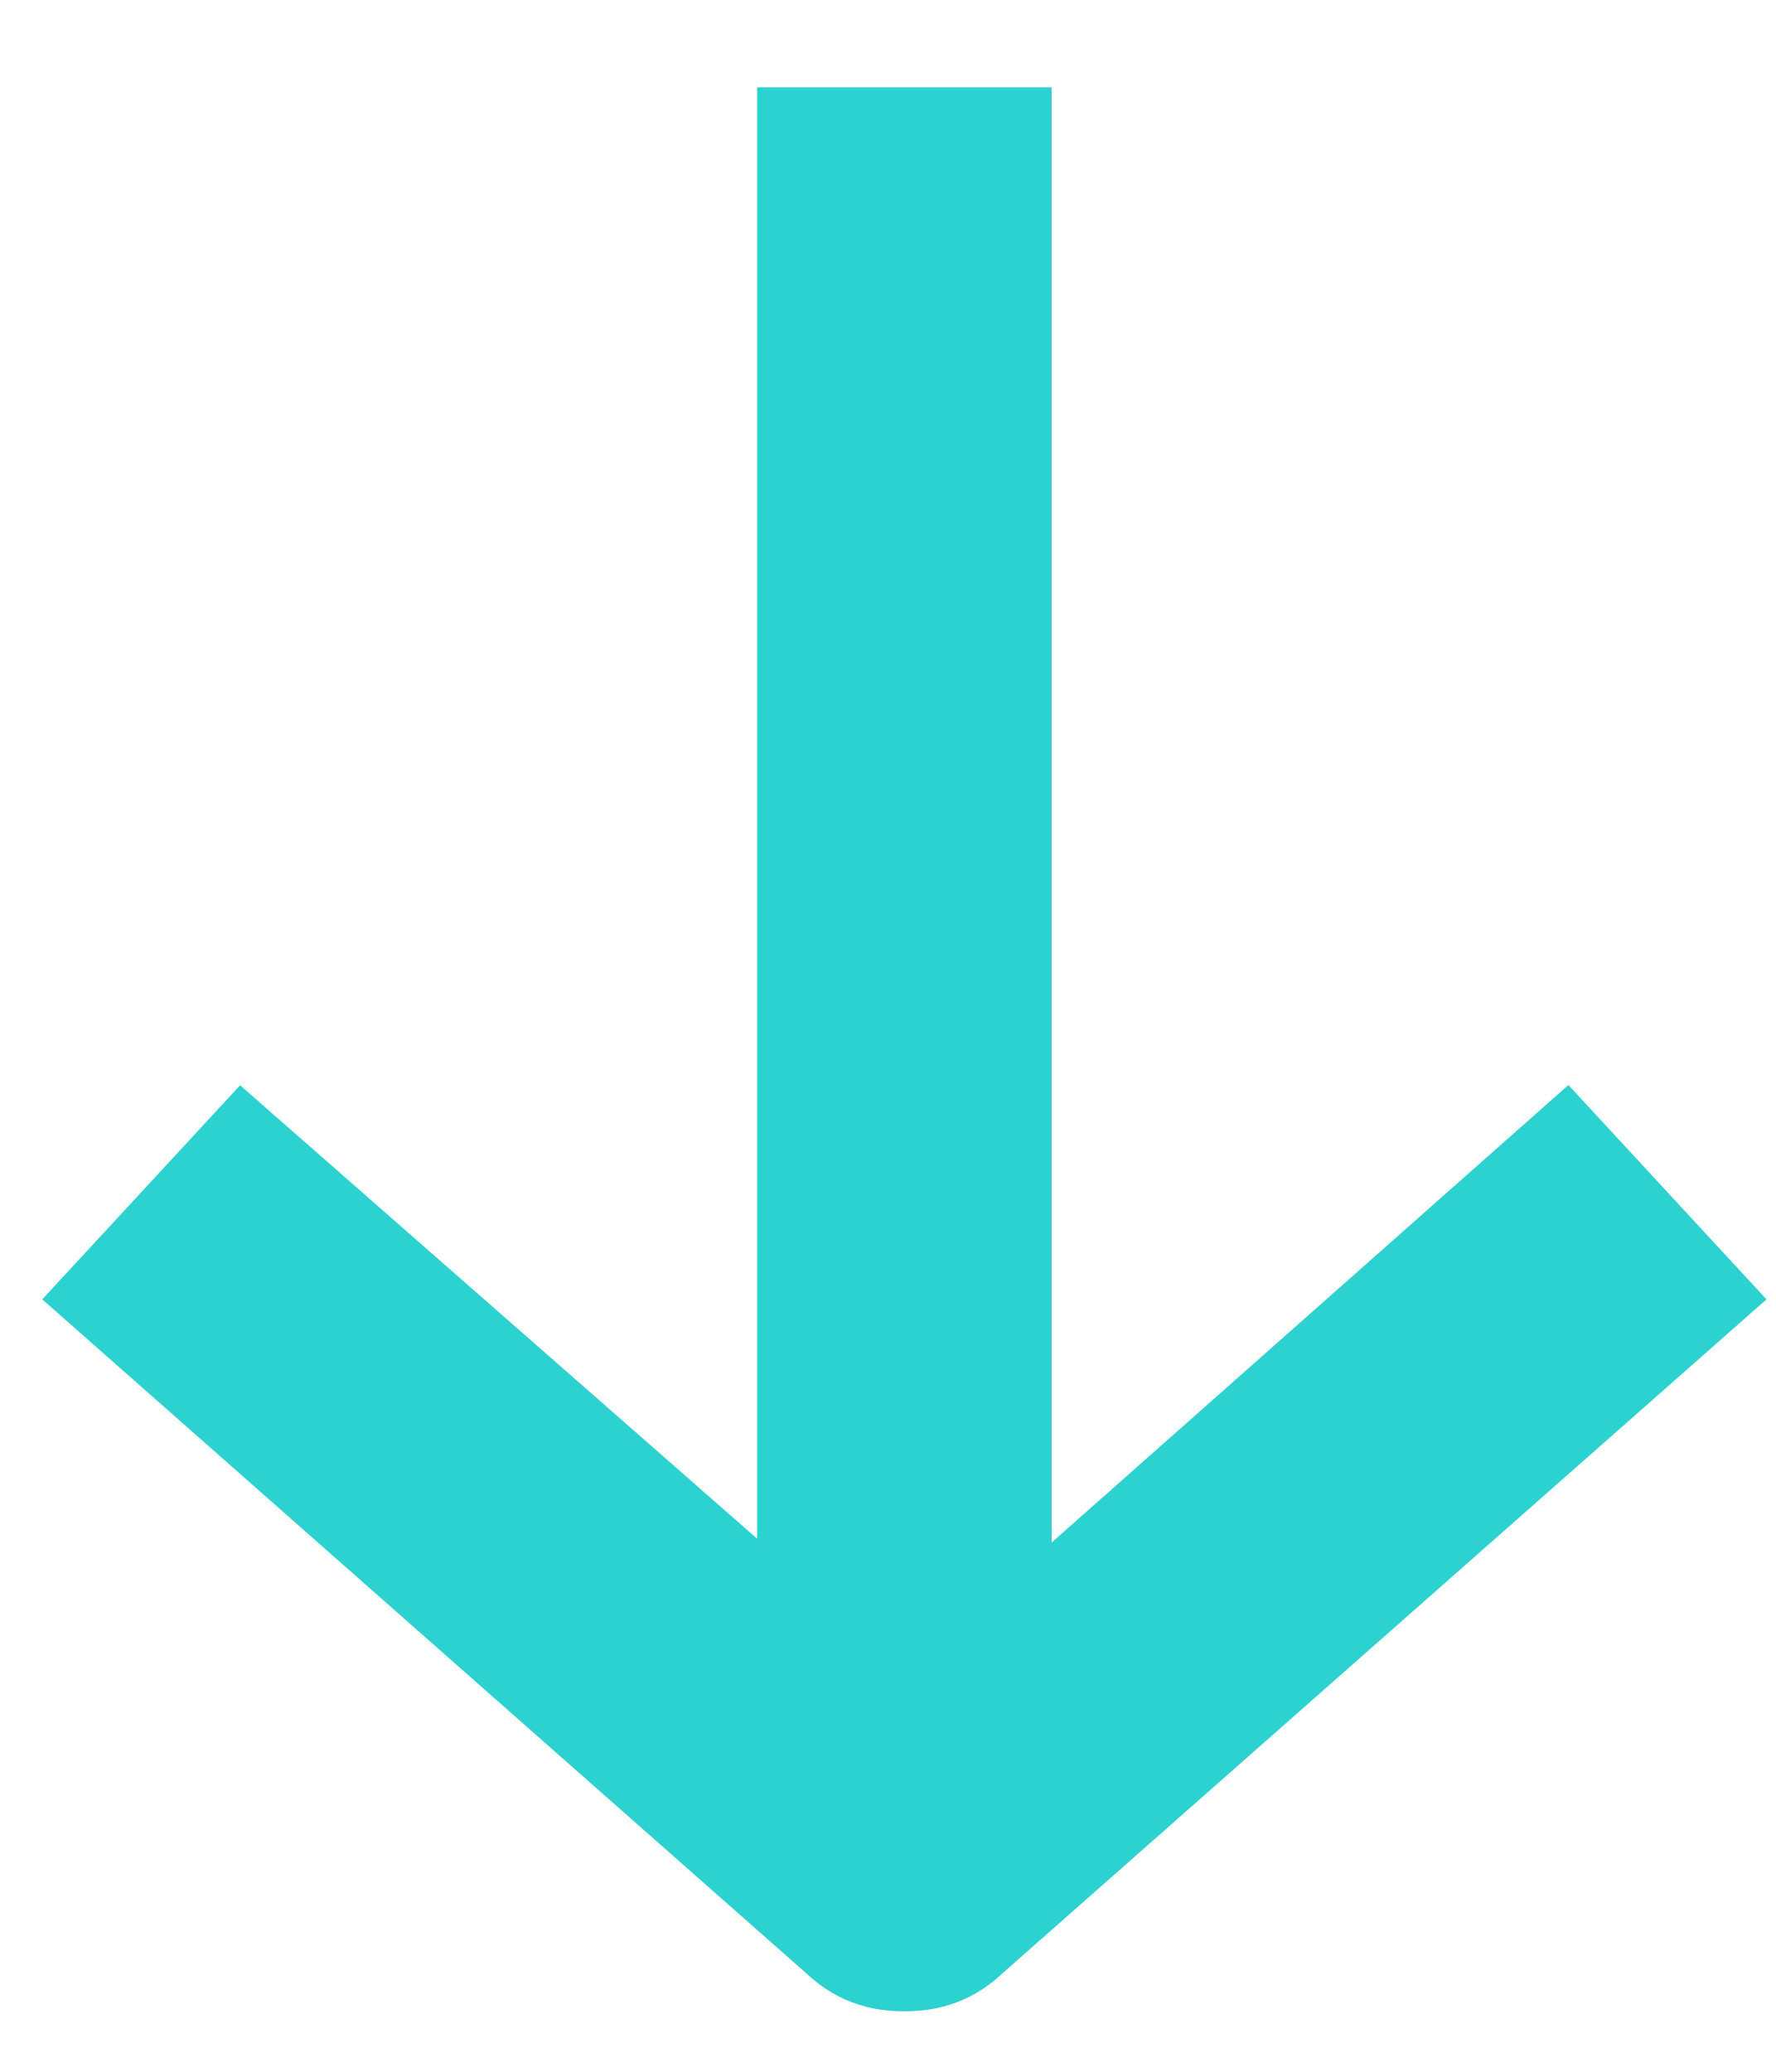
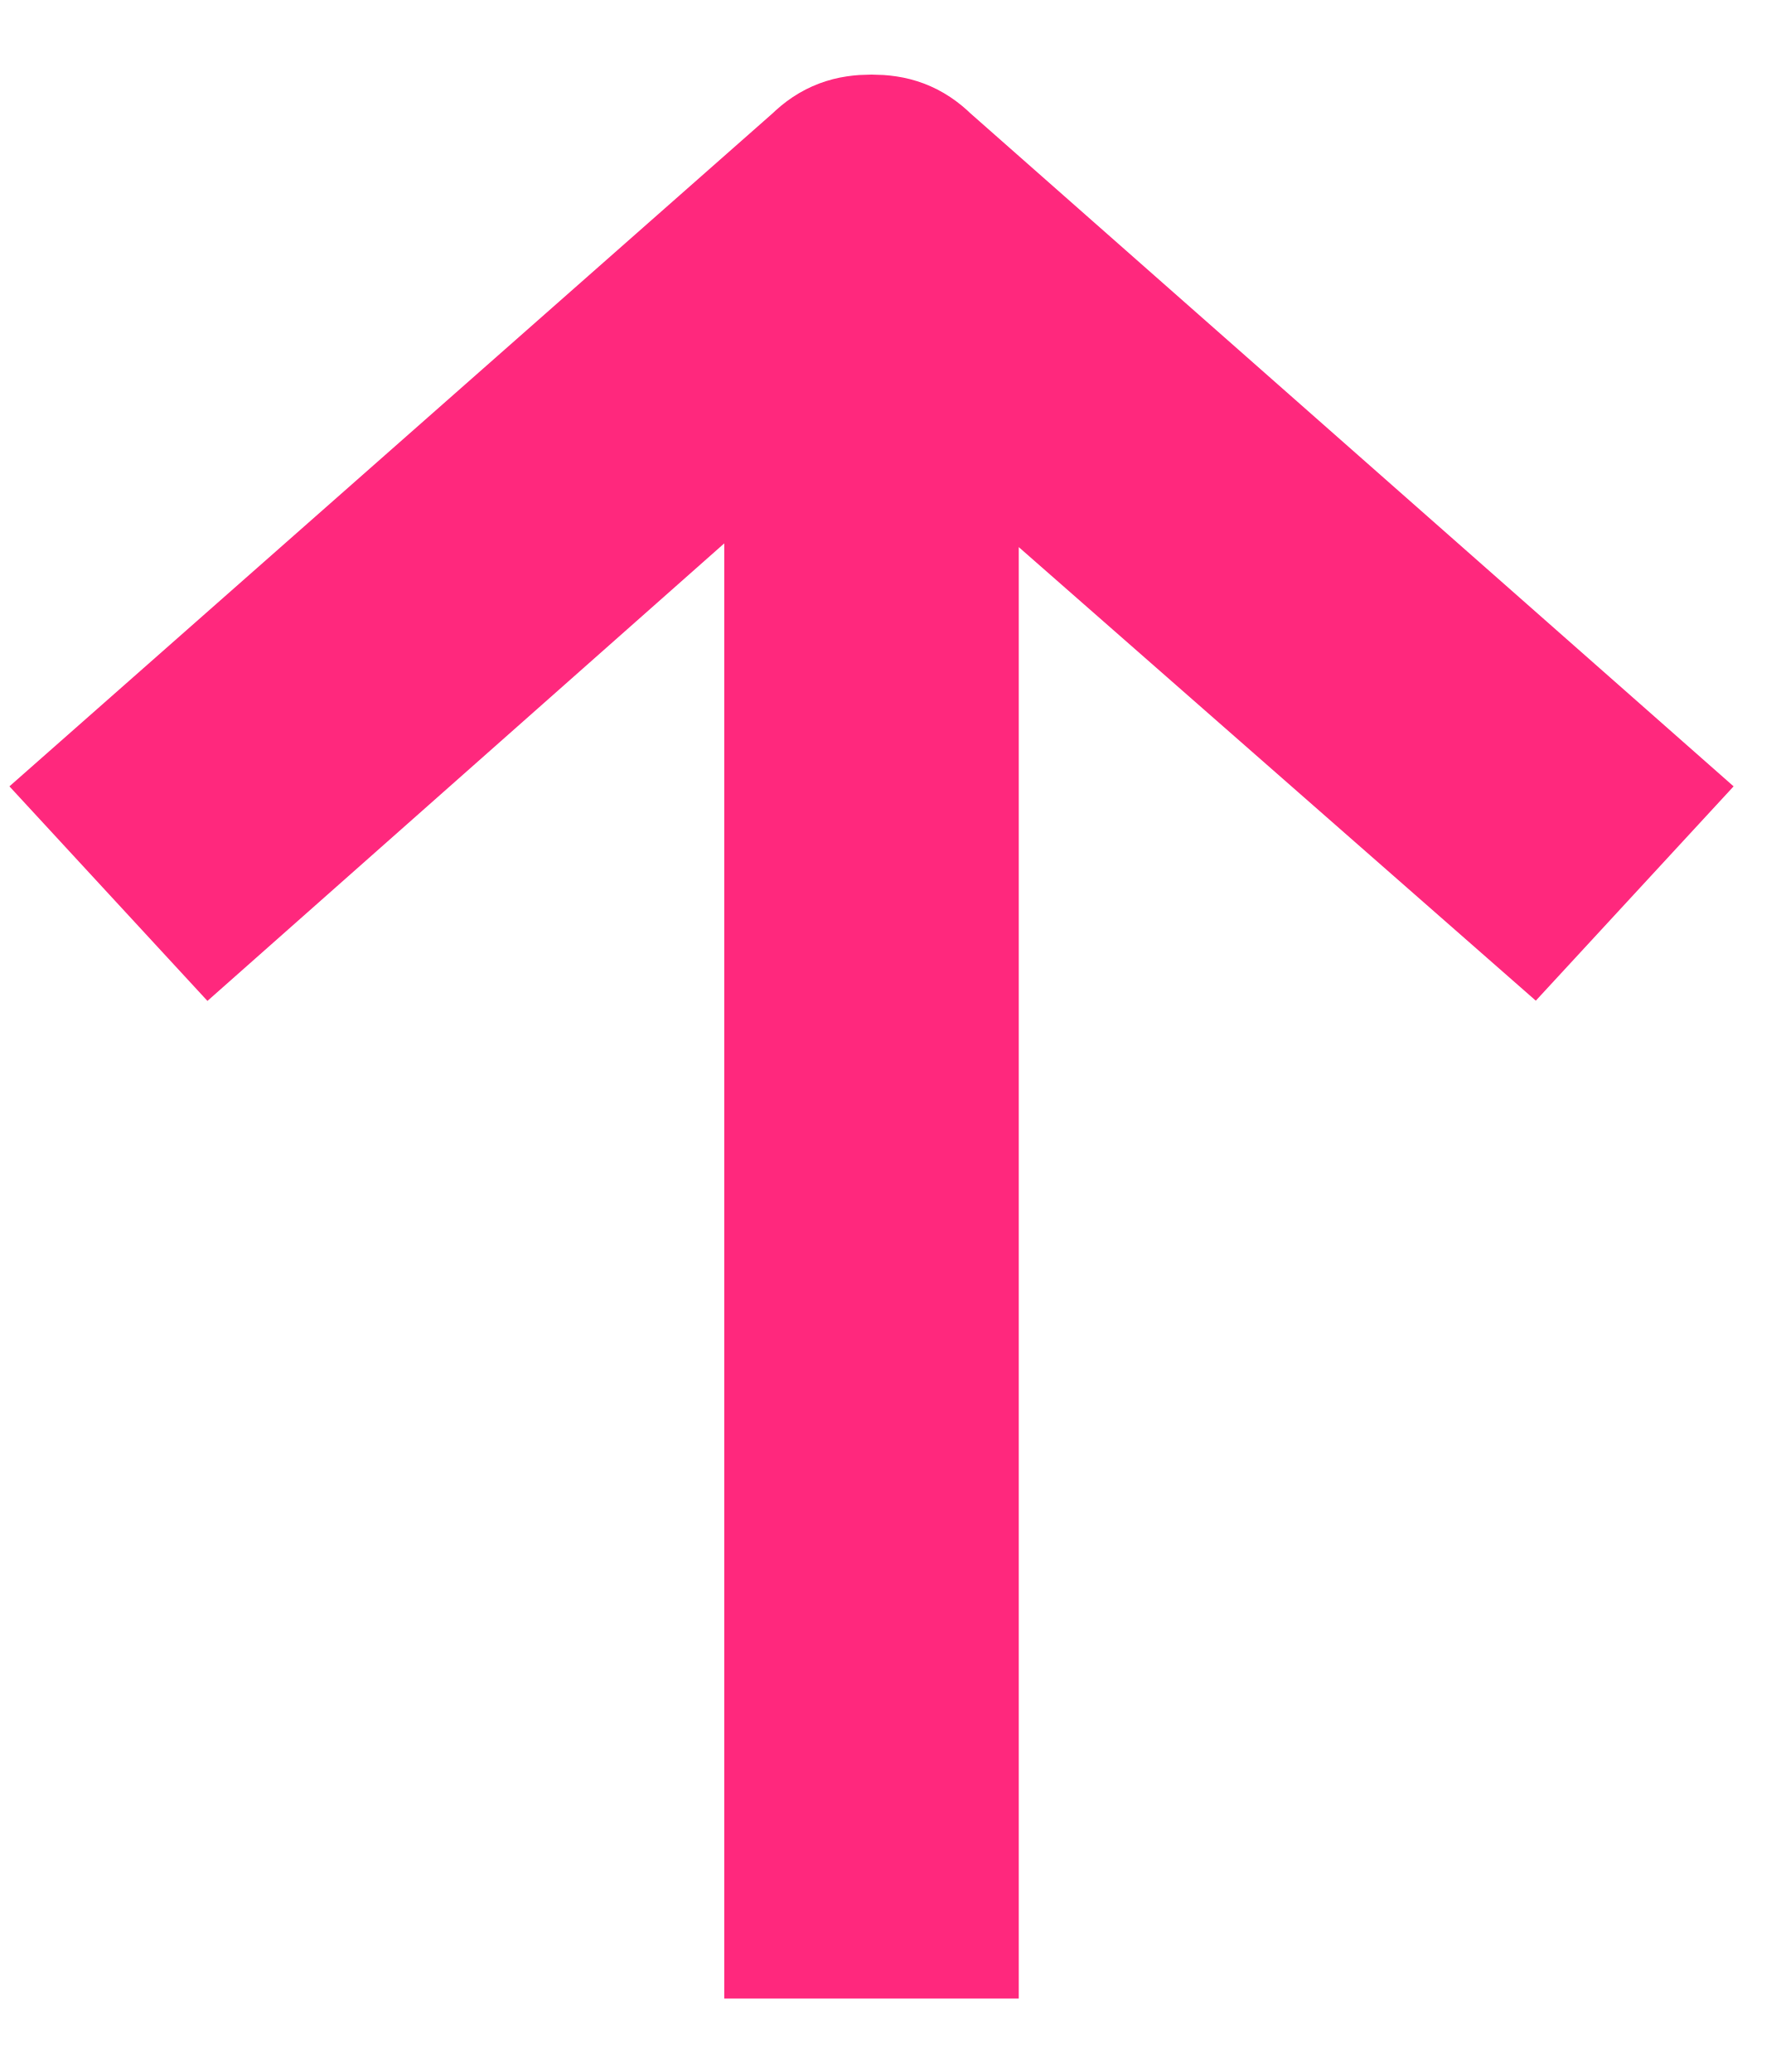
<svg xmlns="http://www.w3.org/2000/svg" width="12" height="14" viewBox="0 0 12 14" fill="none">
-   <path d="M5.616 1.09L5.616 11.5L1.659 8.03L1 8.743L5.781 12.96C5.88 13.057 5.979 13.09 6.111 13.09C6.243 13.09 6.342 13.057 6.441 12.96L11.222 8.743L10.563 8.03L6.606 11.533L6.606 1.09H5.616Z" fill="#2CD2CF" stroke="#2CD2CF" />
+   <path d="M6.384 13.004L6.384 2.593L10.341 6.064L11 5.35L6.219 1.134C6.12 1.036 6.021 1.004 5.889 1.004C5.757 1.004 5.658 1.036 5.559 1.134L0.778 5.35L1.437 6.064L5.394 2.561L5.394 13.004L6.384 13.004Z" fill="#FF287D" stroke="#FF287D" />
</svg>
